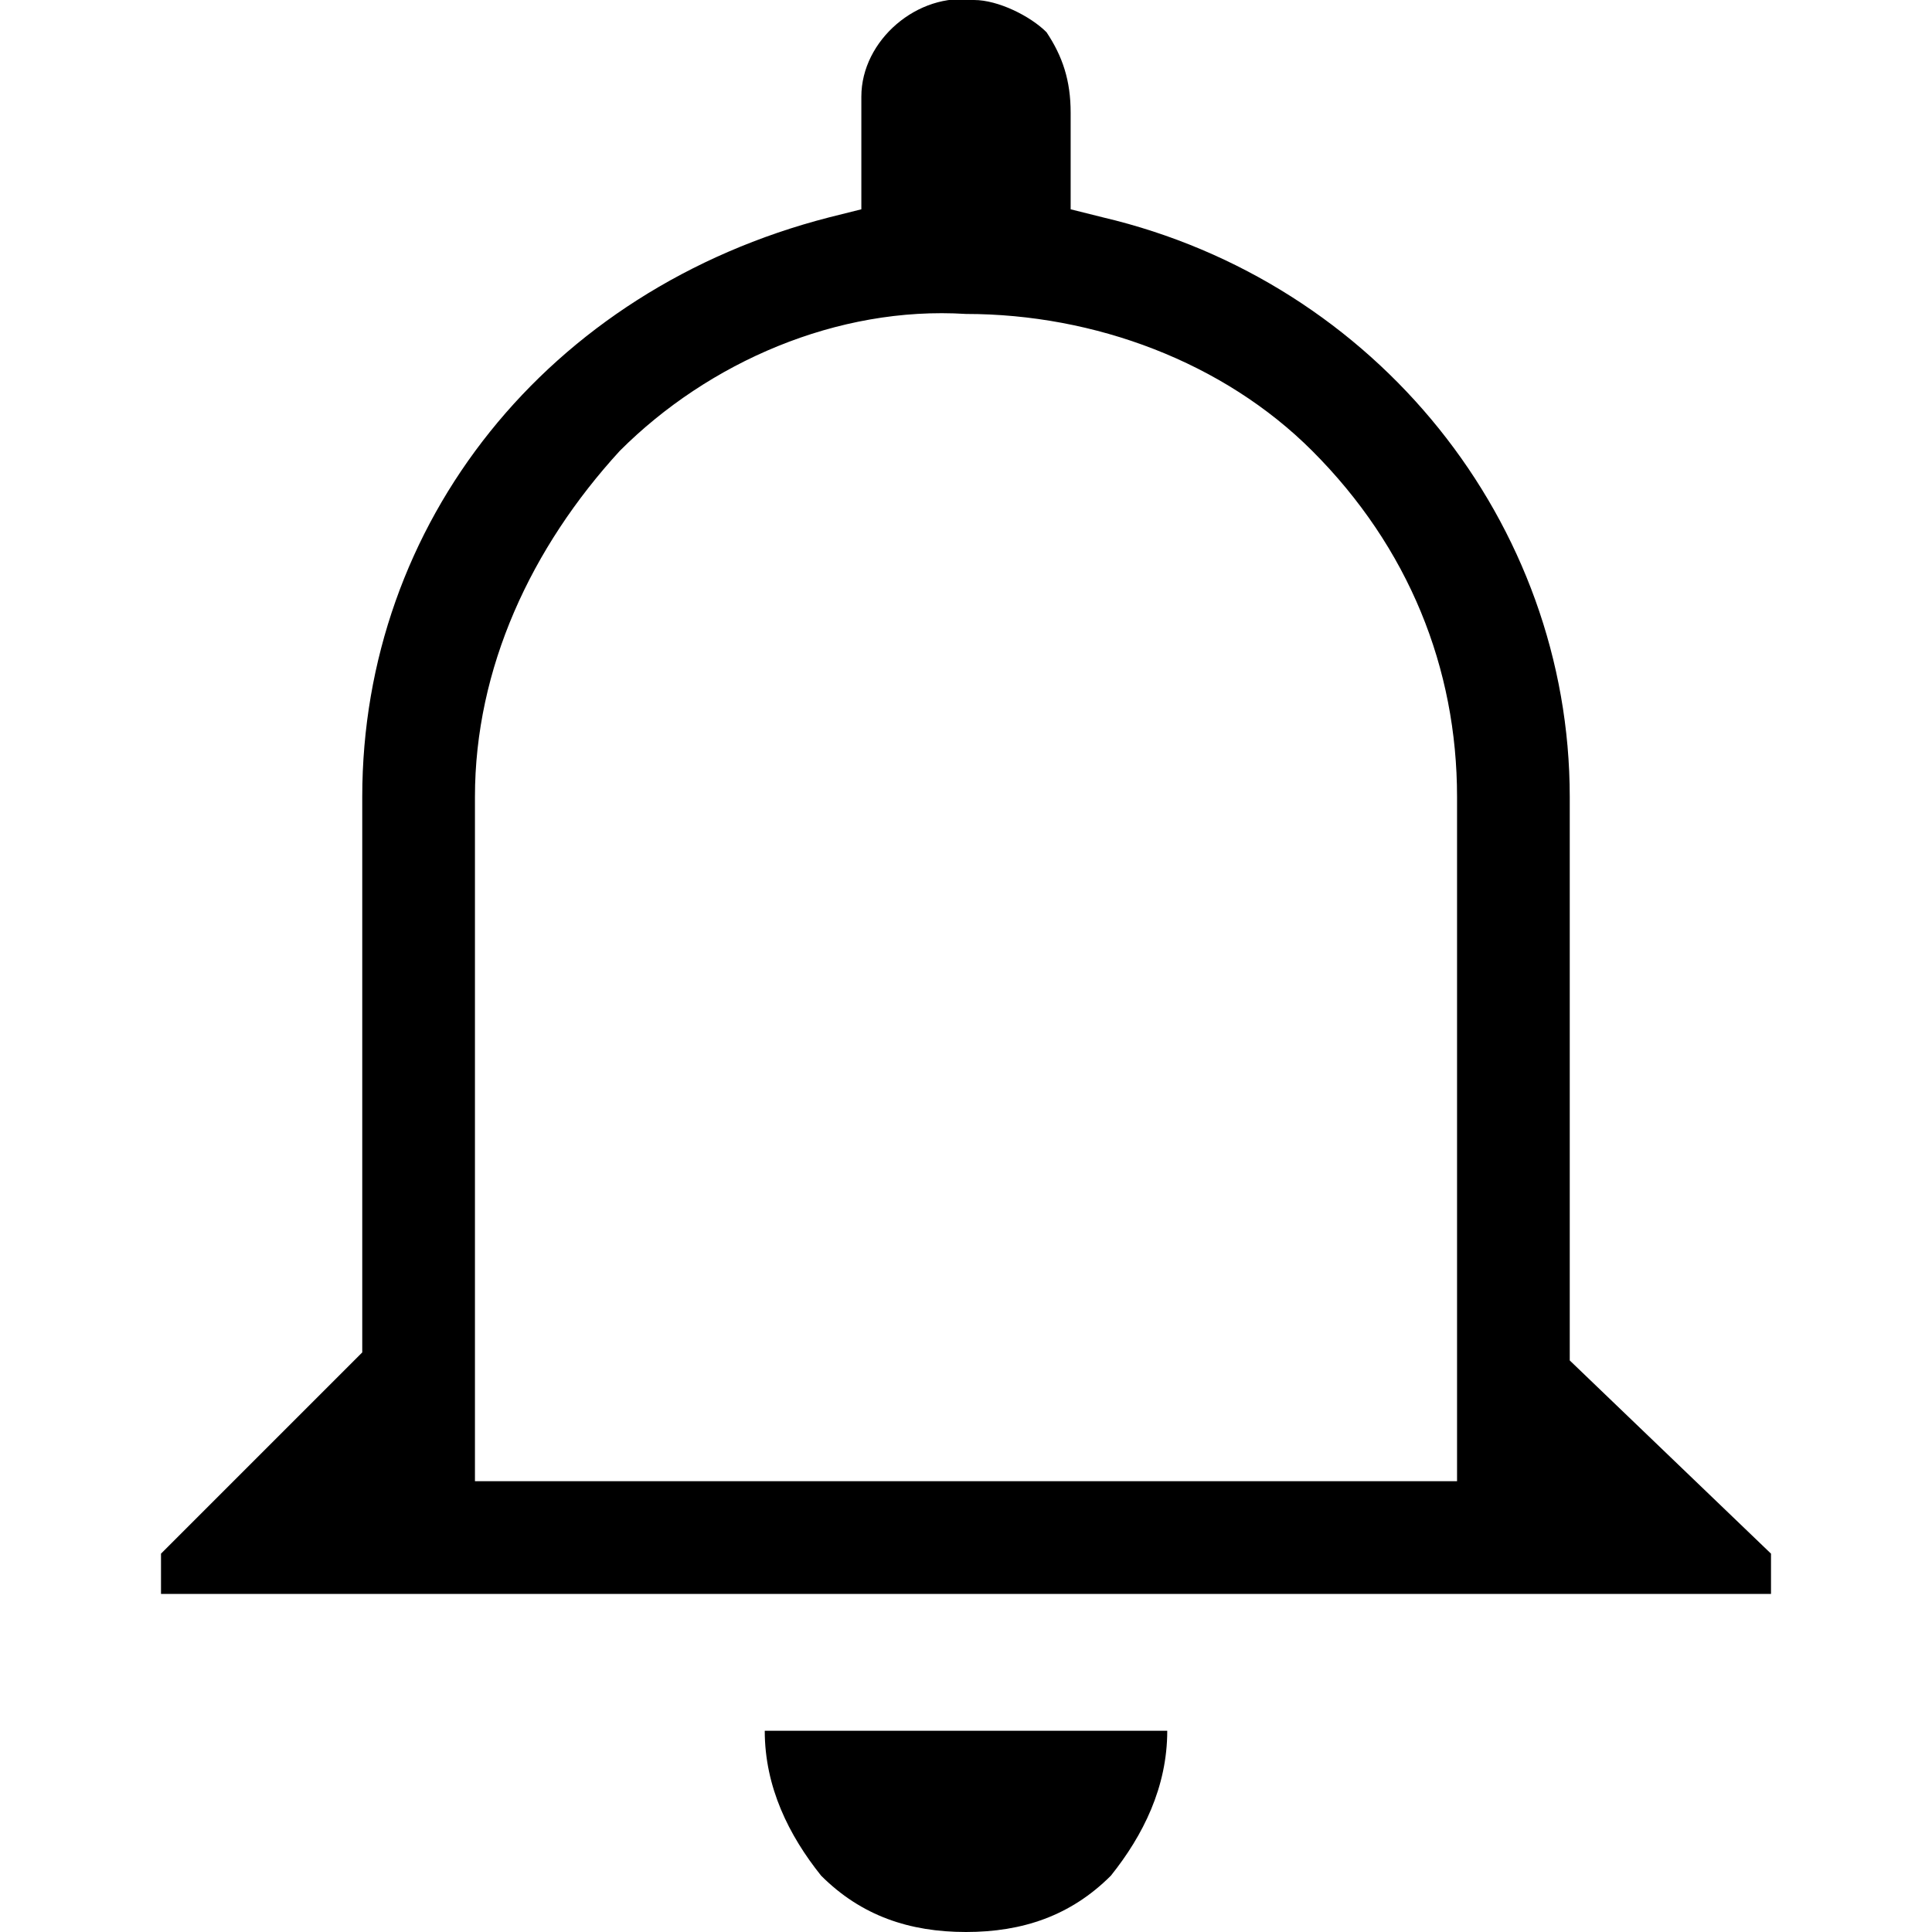
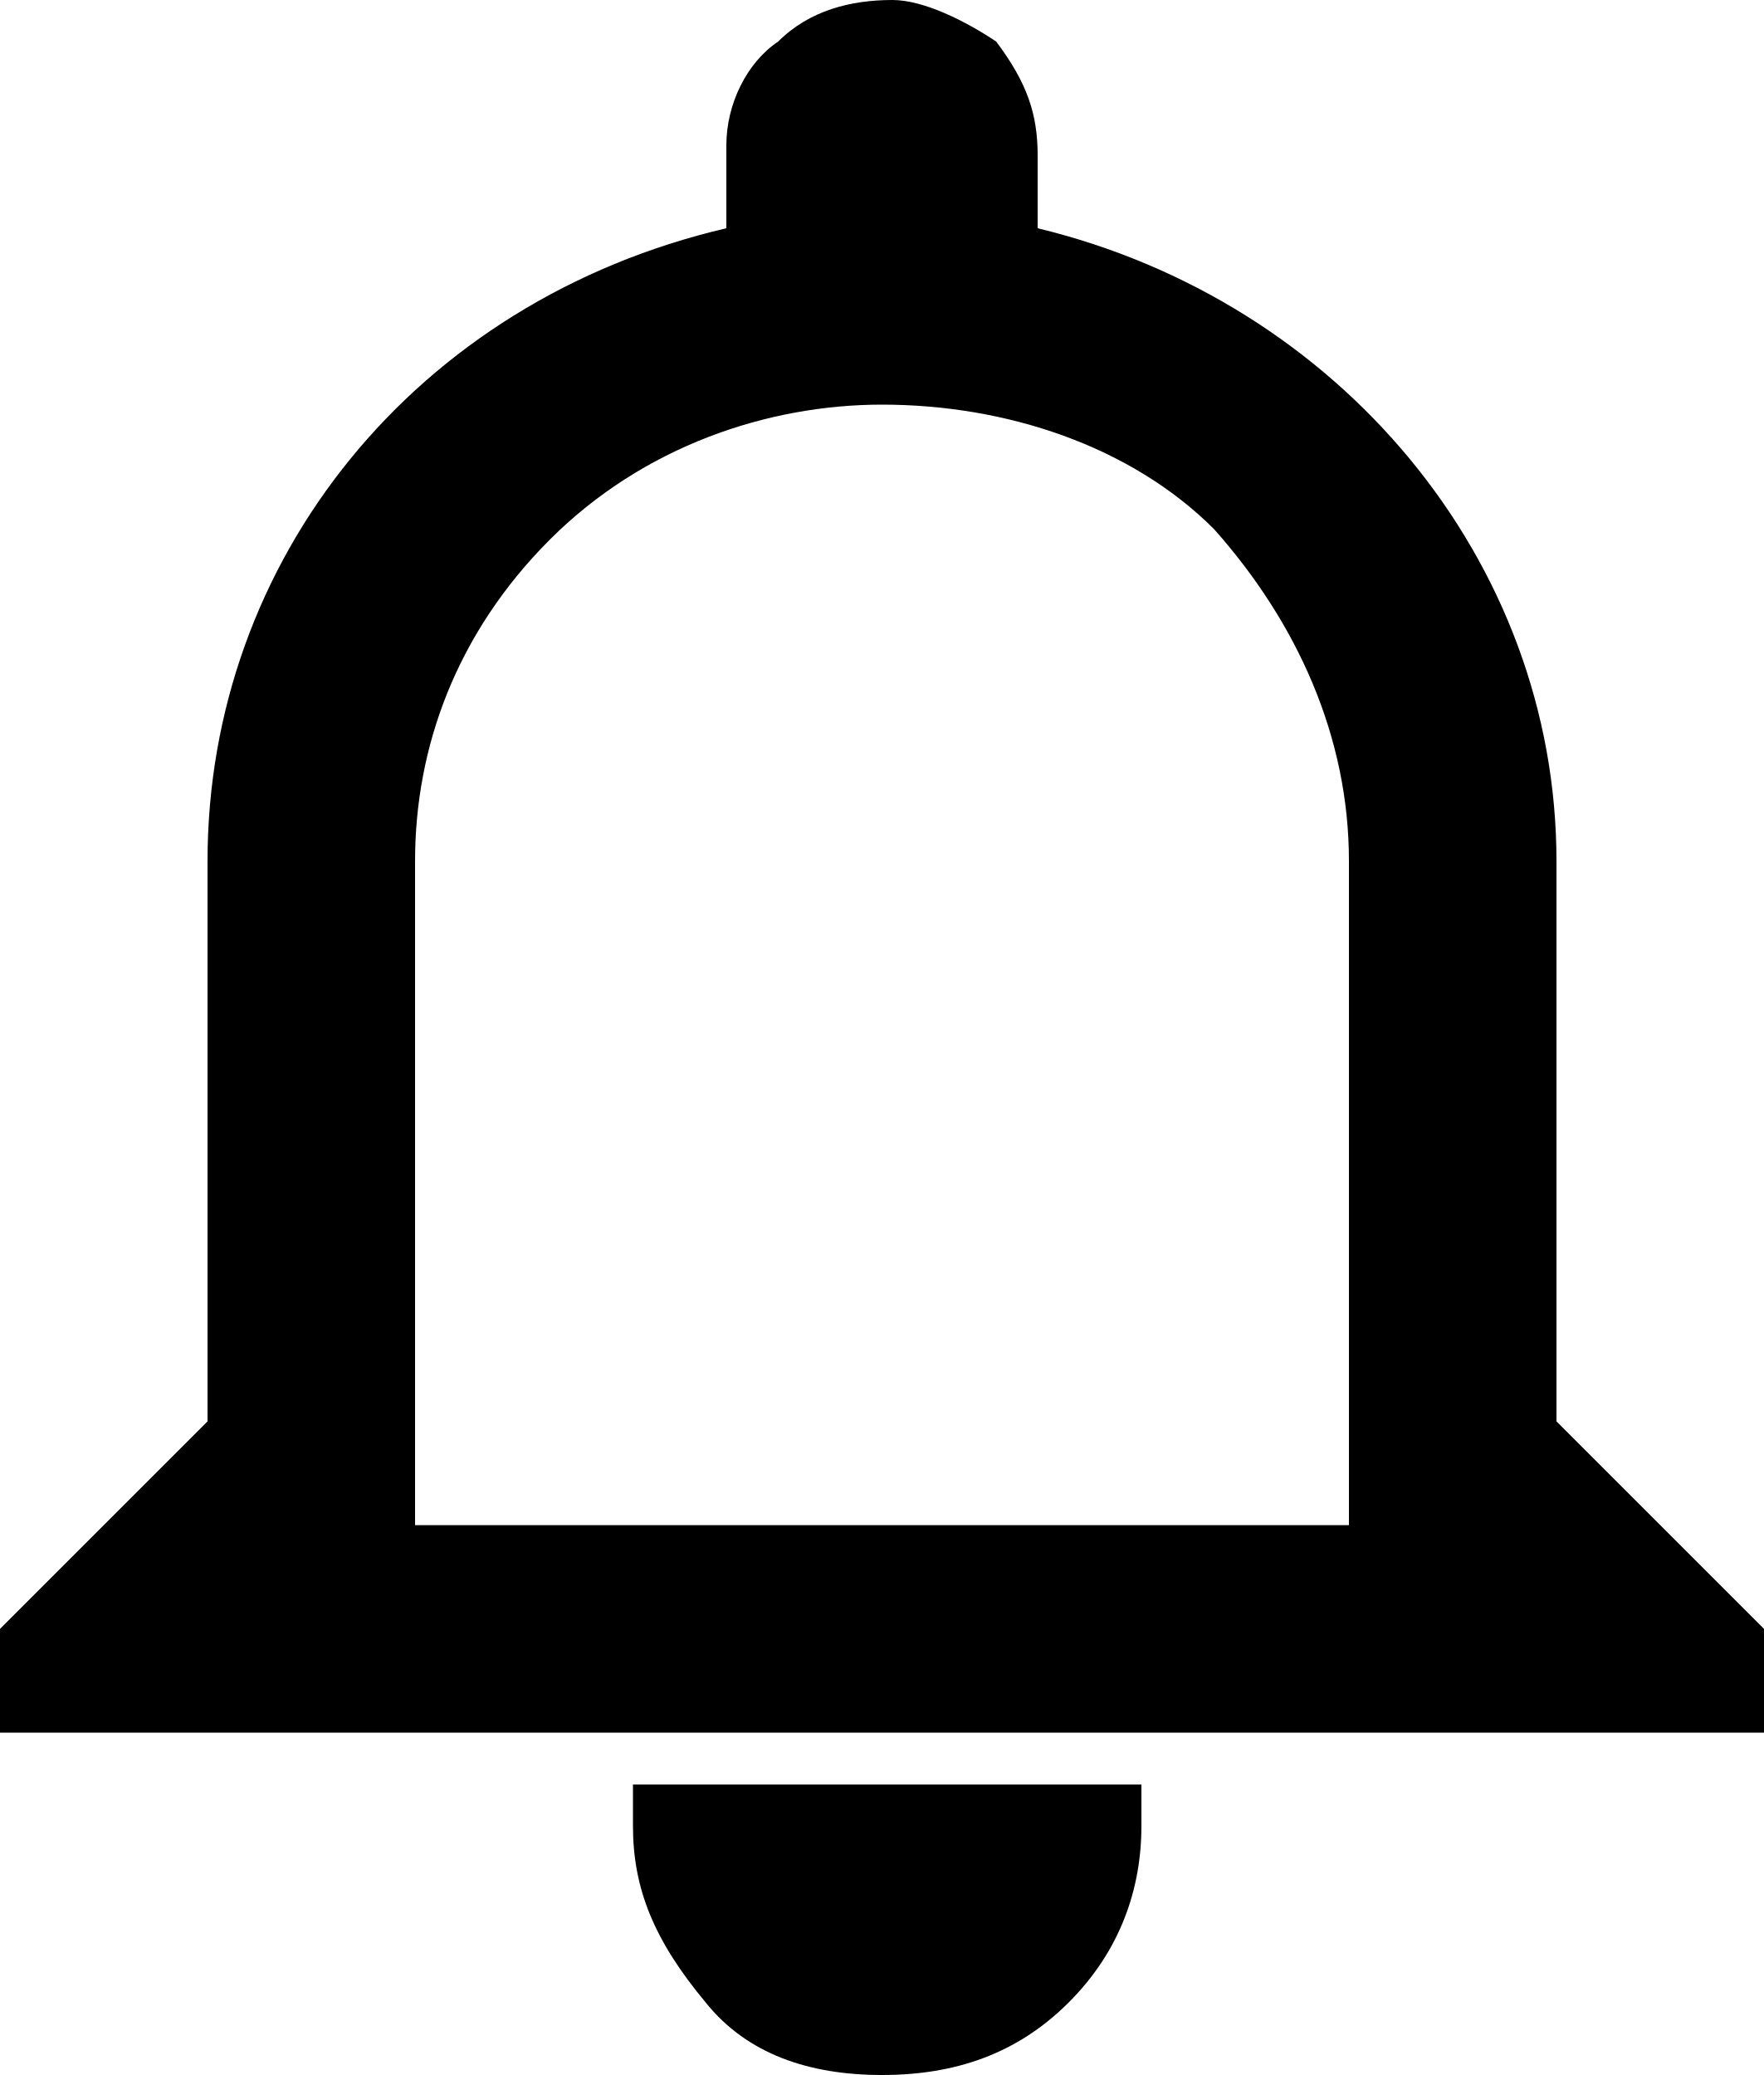
- <svg xmlns="http://www.w3.org/2000/svg" version="1.1" id="Layer_1" x="0px" y="0px" viewBox="0 0 24 24" style="enable-background:new 0 0 24 24;" xml:space="preserve">
-   <style type="text/css">
- 	.st0{fill:none;}
- </style>
+ <svg xmlns="http://www.w3.org/2000/svg" version="1.1" id="Layer_1" x="0px" y="0px" viewBox="0 0 17 20" style="enable-background:new 0 0 17 20;" xml:space="preserve">
  <g>
-     <rect class="st0" width="24" height="24" />
-     <path d="M19.5,16.9V9.9c0-3.4-2.4-6.4-5.8-7.2l-0.4-0.1V1.4c0-0.4-0.1-0.7-0.3-1C12.8,0.2,12.4,0,12.1,0c-0.7-0.1-1.4,0.5-1.4,1.2   v1.4l-0.4,0.1C6.8,3.6,4.5,6.5,4.5,9.9v6.9L2,19.3v0.5h20v-0.5L19.5,16.9z M18.1,18.4H5.9V9.9c0-1.6,0.7-3.1,1.8-4.3   c1.1-1.1,2.7-1.8,4.3-1.7c1.6,0,3.2,0.6,4.3,1.7c1.2,1.2,1.8,2.7,1.8,4.3V18.4z M9.5,21.5h5c0,0.7-0.3,1.3-0.7,1.8   C13.3,23.8,12.7,24,12,24c-0.7,0-1.3-0.2-1.8-0.7C9.8,22.8,9.5,22.2,9.5,21.5z" />
+     <path d="M6.1,17.2h4.9v0.4c0,0.6-0.2,1.2-0.7,1.7C9.8,19.8,9.2,20,8.5,20c-0.7,0-1.3-0.2-1.7-0.7c-0.5-0.6-0.7-1.1-0.7-1.7V17.2z    M17,15.7v1H0v-1l2-2V8.3c0-2.9,2-5.4,5-6.1l0,0V1.4c0-0.4,0.2-0.8,0.5-1C7.8,0.1,8.2,0,8.6,0c0.3,0,0.7,0.2,1,0.4   C9.9,0.8,10,1.1,10,1.5l0,0.7c2.9,0.7,5,3.2,5,6.1v5.4L17,15.7z M13,14.7V8.3c0-1.2-0.5-2.3-1.3-3.2c-0.8-0.8-2-1.2-3.2-1.2   C7.4,3.9,6.2,4.3,5.3,5.2C4.4,6.1,4,7.2,4,8.3v6.4H13z" />
  </g>
</svg>
